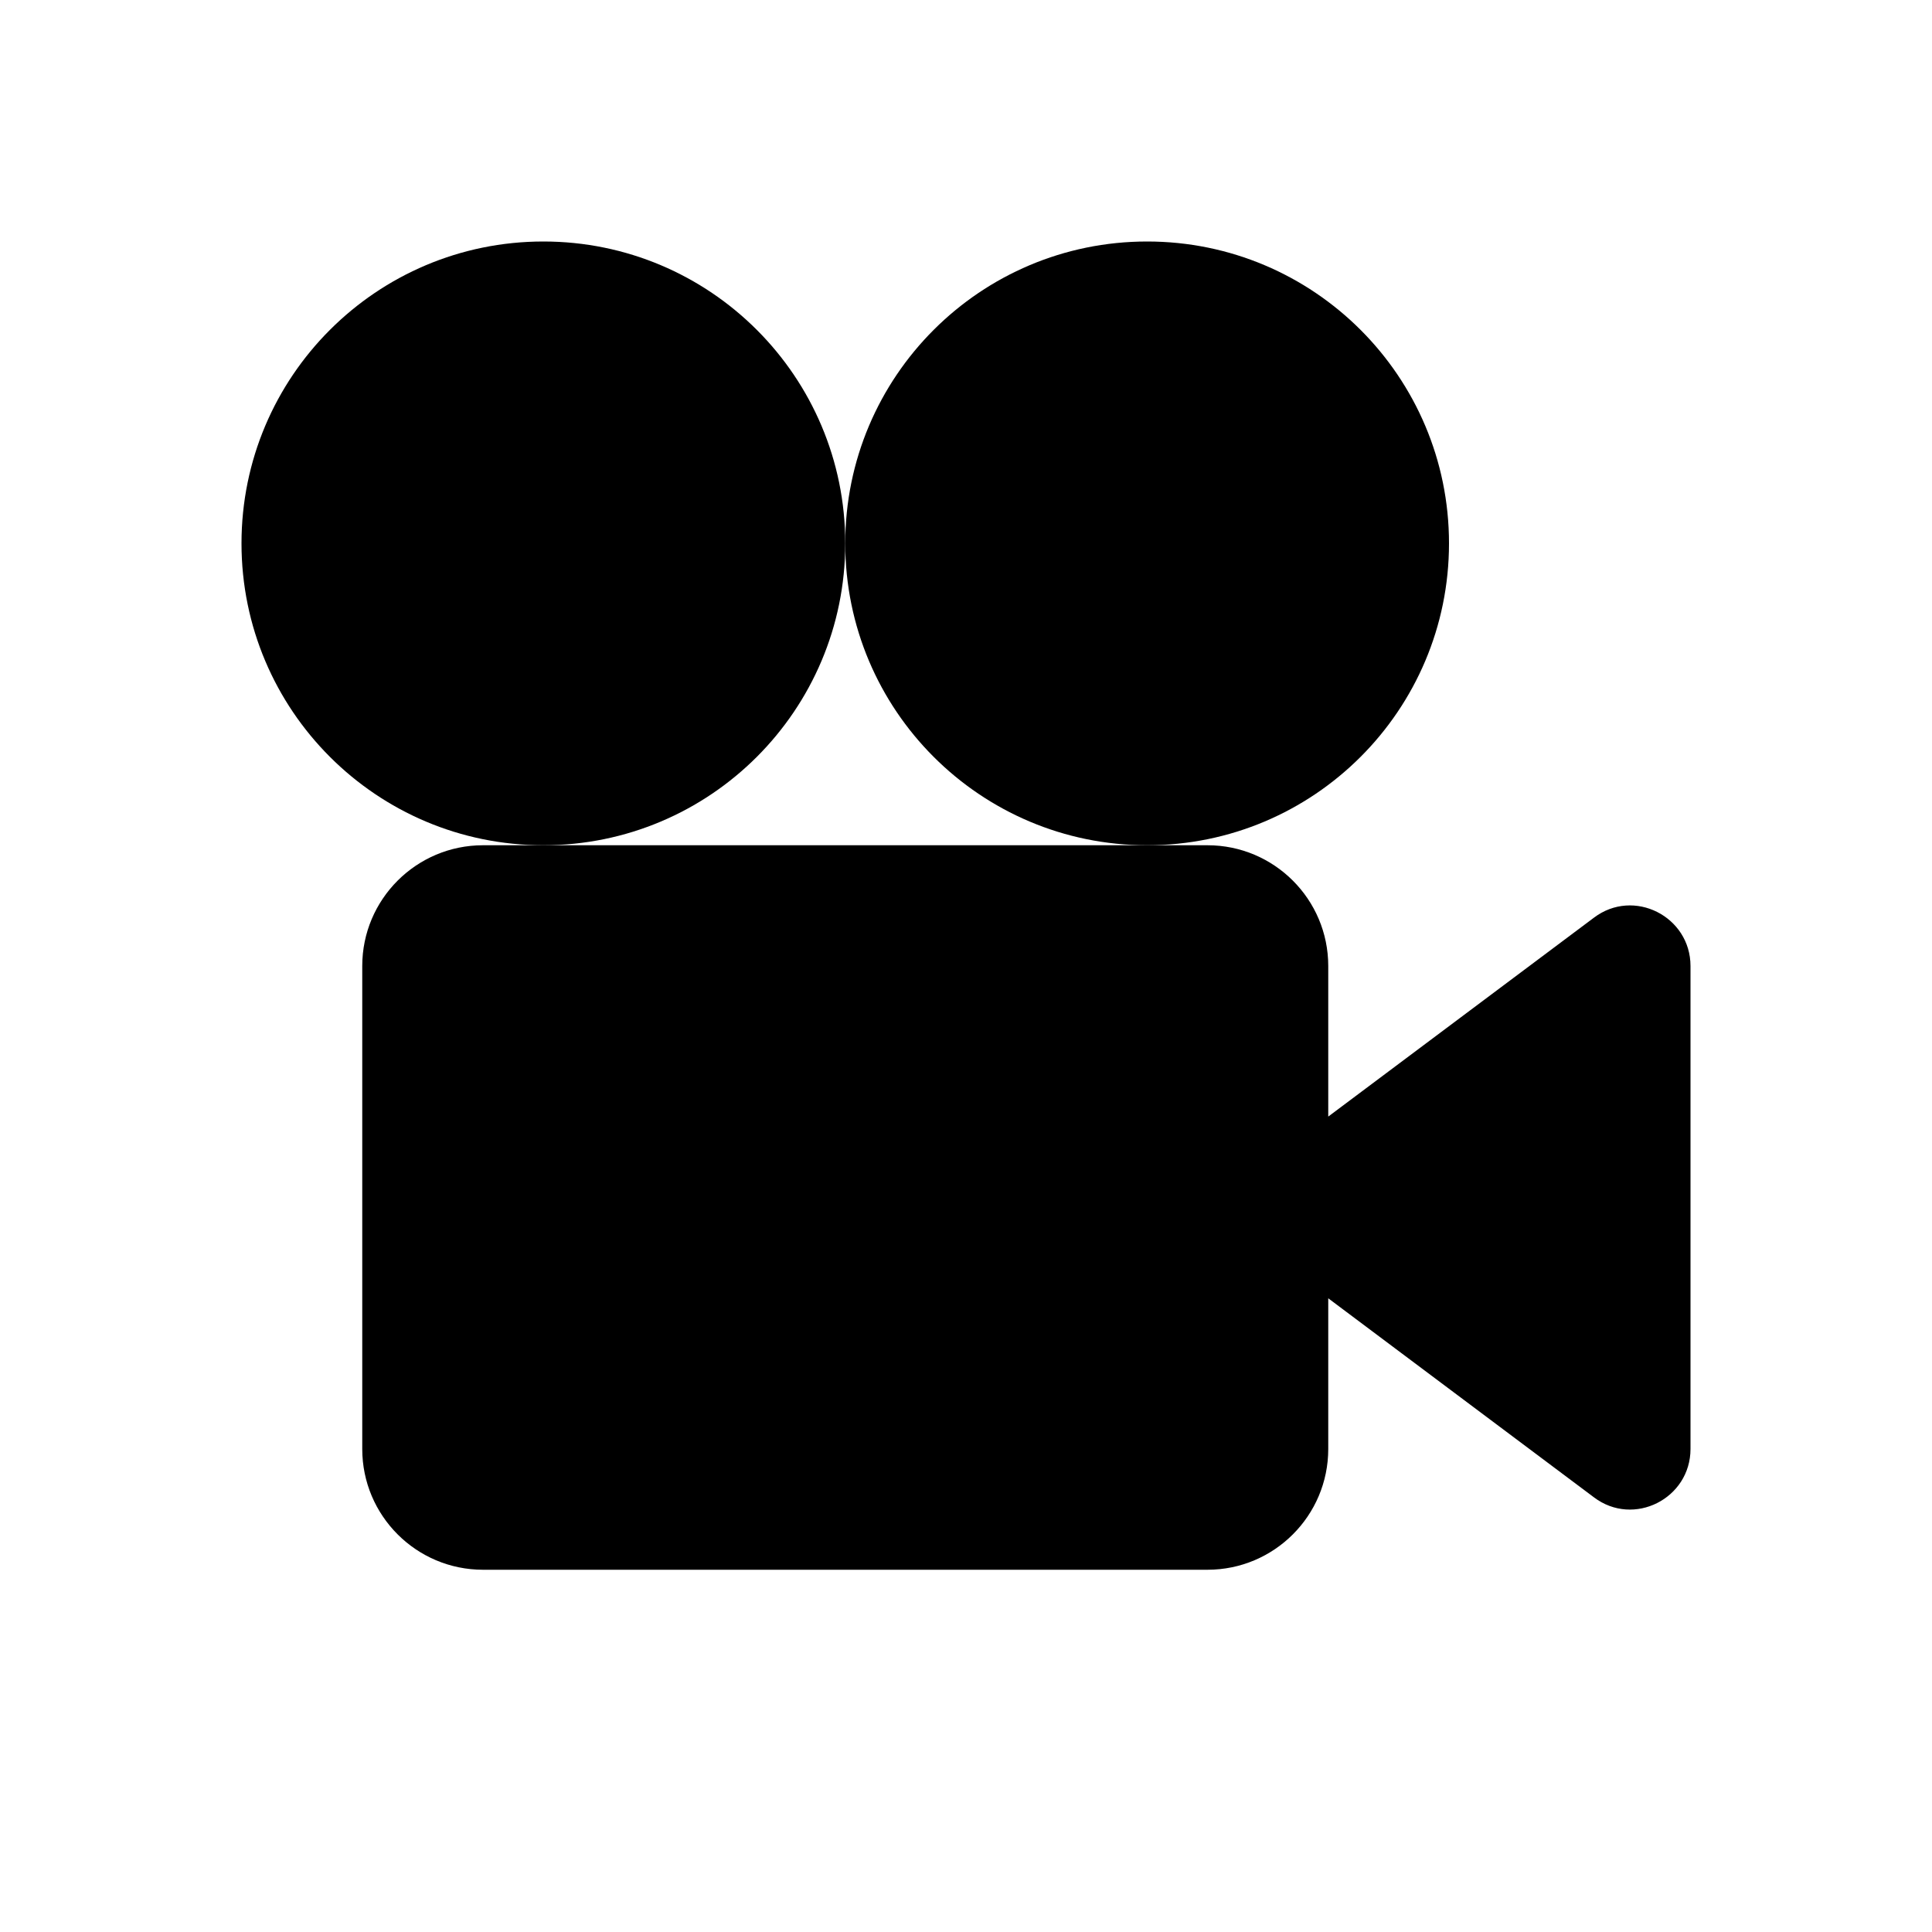
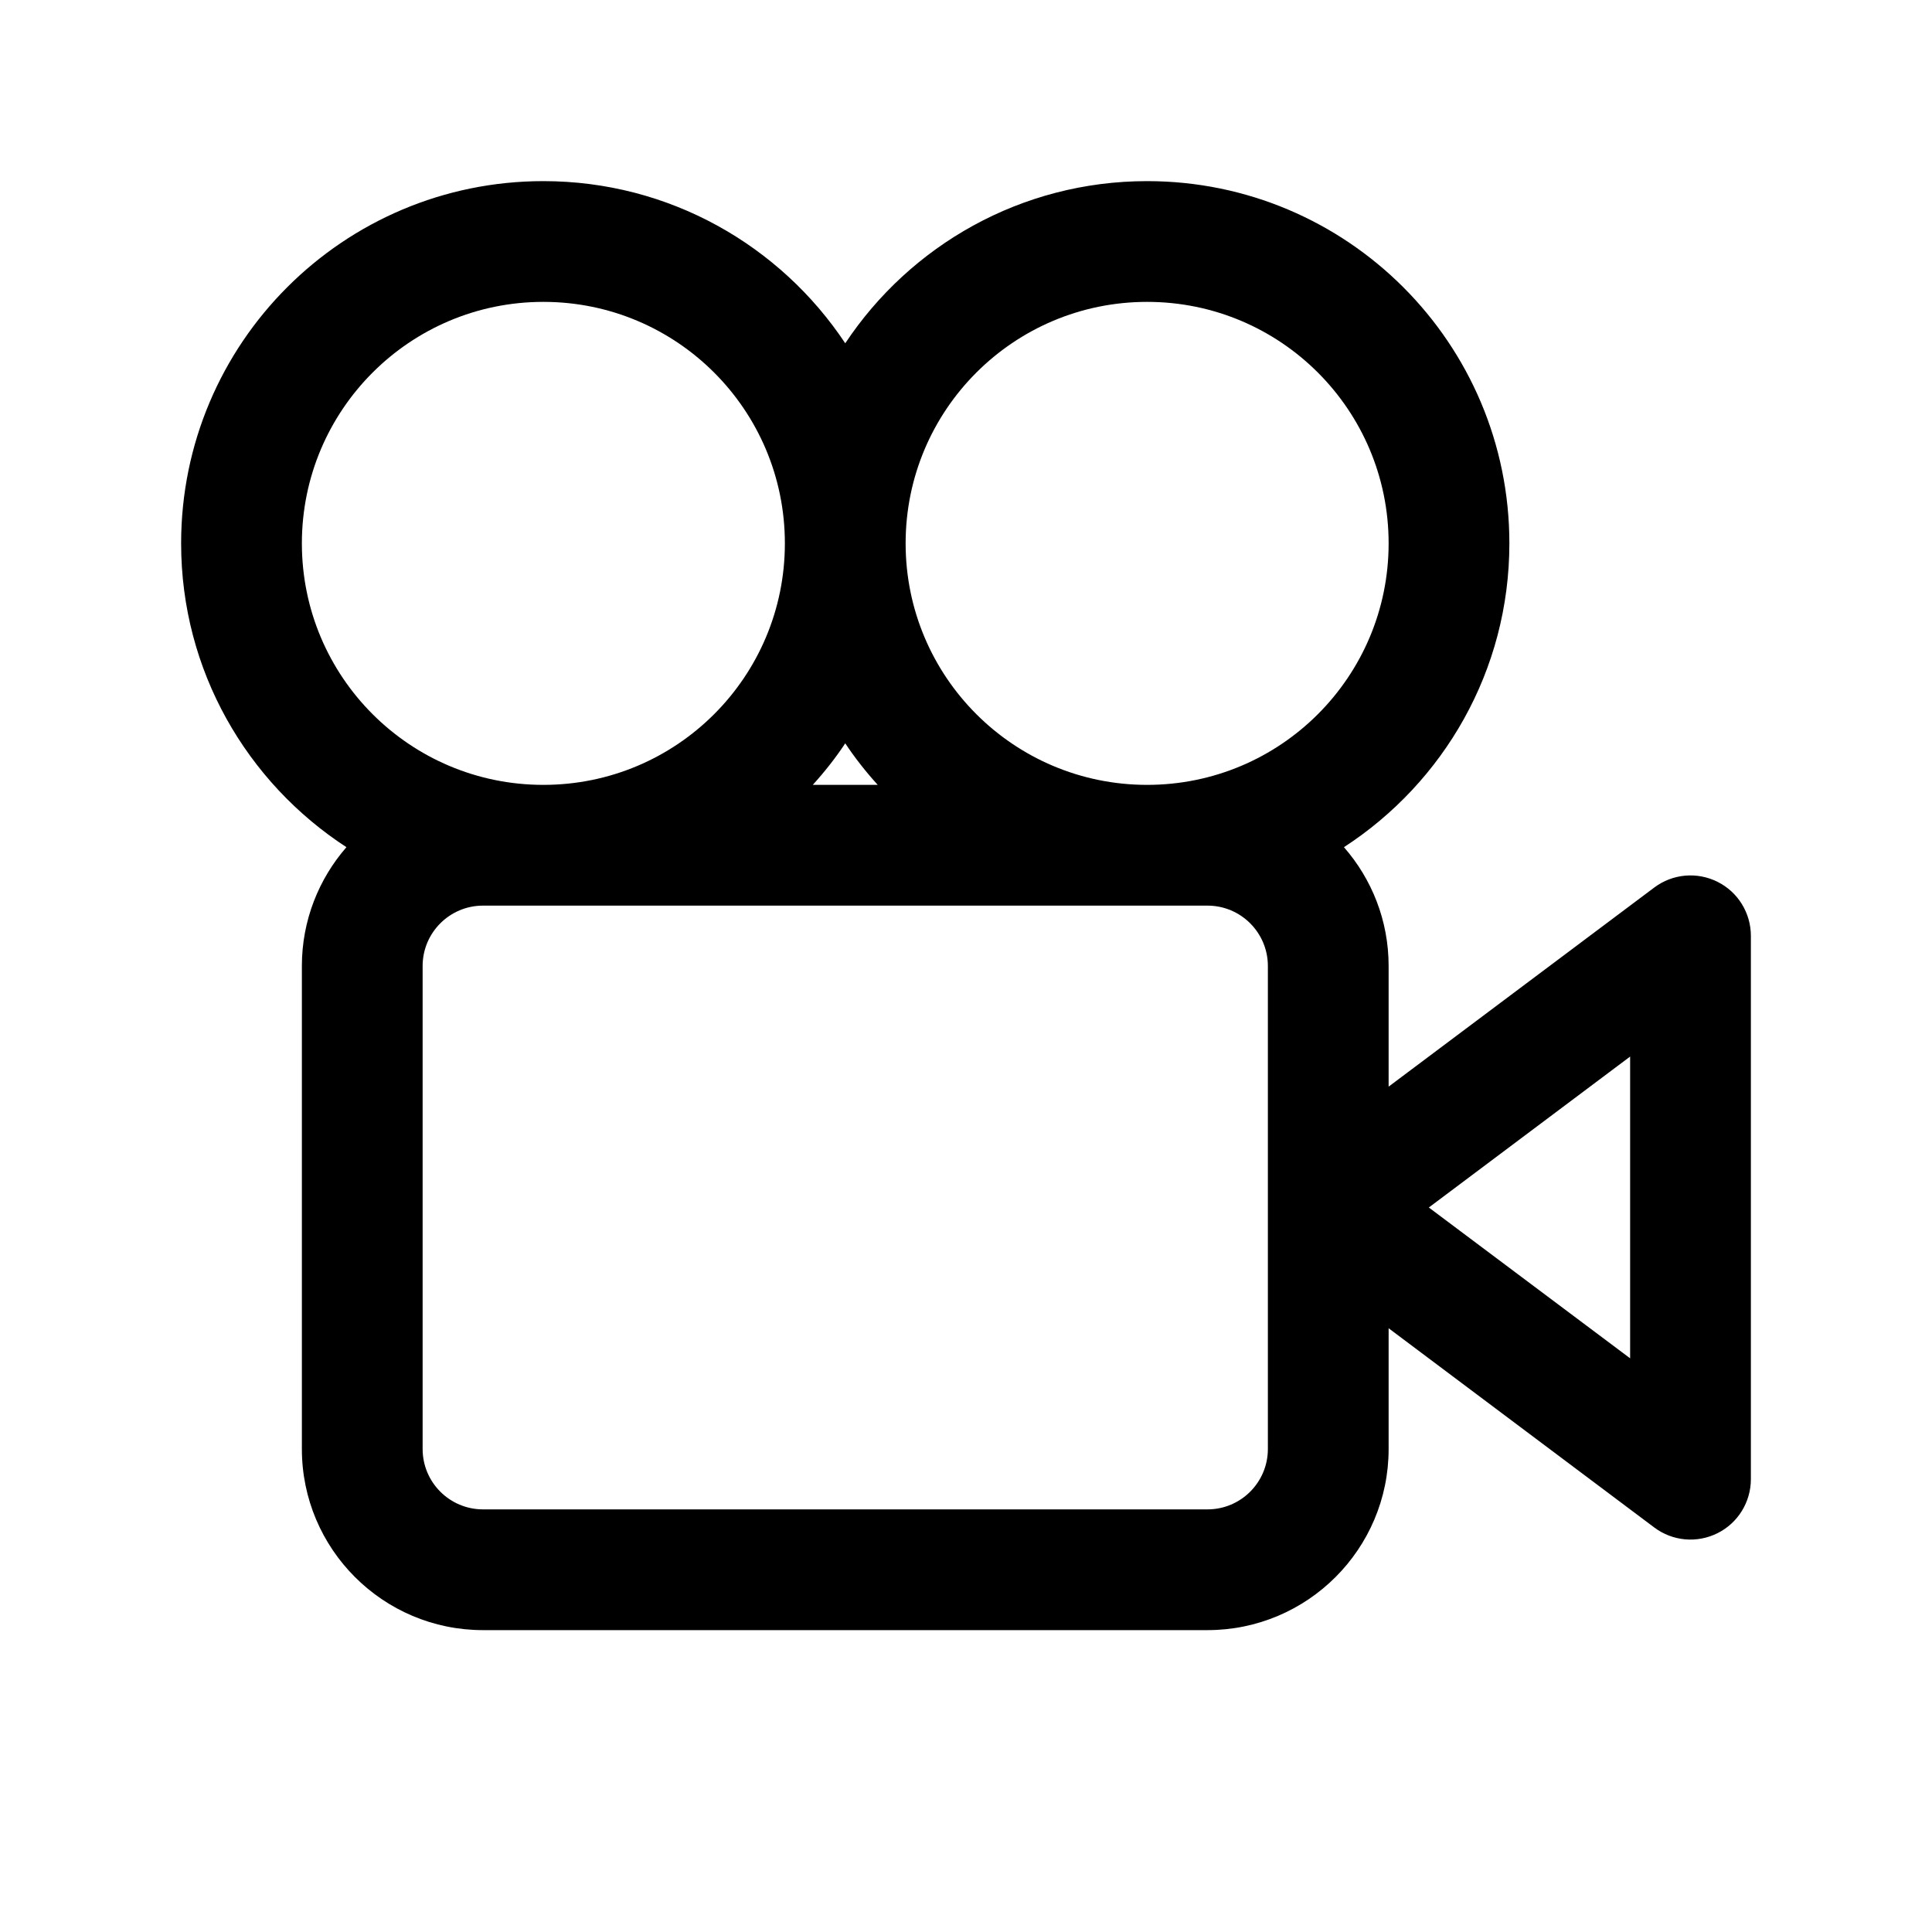
<svg xmlns="http://www.w3.org/2000/svg" width="16" height="16" viewBox="0 0 16 16" fill="none">
-   <path d="M10 7C10.552 7 11 7.448 11 8V9.247L13.2 7.6C13.53 7.35 14 7.59 14 8V12C14 12.41 13.53 12.65 13.2 12.4L11 10.752V12C11 12.552 10.552 13 10 13H4C3.448 13 3 12.552 3 12V8C3 7.448 3.448 7 4 7H10Z" fill="black" />
-   <path d="M4.5 2C5.881 2 7 3.119 7 4.5C7 5.881 5.881 7 4.5 7C3.119 7 2 5.881 2 4.5C2 3.119 3.119 2 4.5 2Z" fill="black" />
-   <path d="M9.5 2C10.881 2 12 3.119 12 4.5C12 5.881 10.881 7 9.5 7C8.119 7 7 5.881 7 4.5C7 3.119 8.119 2 9.5 2Z" fill="black" />
+   <path fill-rule="evenodd" clip-rule="evenodd" d="M9.5 1.5C11.157 1.5 12.5 2.843 12.5 4.5C12.5 5.555 11.954 6.481 11.13 7.016C11.36 7.279 11.5 7.623 11.5 8V8.999L13.7 7.35C13.852 7.236 14.054 7.218 14.224 7.303C14.393 7.387 14.5 7.561 14.5 7.75V12.25C14.5 12.439 14.393 12.613 14.224 12.697C14.054 12.782 13.852 12.764 13.7 12.65L11.5 11V12C11.5 12.828 10.828 13.5 10 13.5H4C3.172 13.5 2.5 12.828 2.5 12V8C2.5 7.623 2.64 7.279 2.869 7.016C2.046 6.481 1.5 5.555 1.5 4.5C1.5 2.843 2.843 1.5 4.5 1.5C5.544 1.5 6.463 2.034 7 2.843C7.537 2.034 8.456 1.5 9.5 1.5ZM4 7.5C3.724 7.5 3.5 7.724 3.5 8V12C3.5 12.276 3.724 12.5 4 12.5H10C10.276 12.5 10.5 12.276 10.5 12V8C10.5 7.724 10.276 7.5 10 7.5H4ZM11.833 10L13.5 11.249V8.75L11.833 10ZM7 6.156C6.919 6.278 6.829 6.392 6.731 6.5H7.269C7.171 6.392 7.081 6.278 7 6.156ZM4.5 2.5C3.395 2.5 2.5 3.395 2.5 4.5C2.5 5.605 3.395 6.5 4.5 6.5C5.605 6.5 6.5 5.605 6.5 4.5C6.5 3.395 5.605 2.5 4.5 2.5ZM9.5 2.5C8.395 2.5 7.5 3.395 7.5 4.5C7.5 5.605 8.395 6.5 9.5 6.5C10.605 6.5 11.5 5.605 11.5 4.5C11.5 3.395 10.605 2.5 9.5 2.5Z" fill="black" />
</svg>
